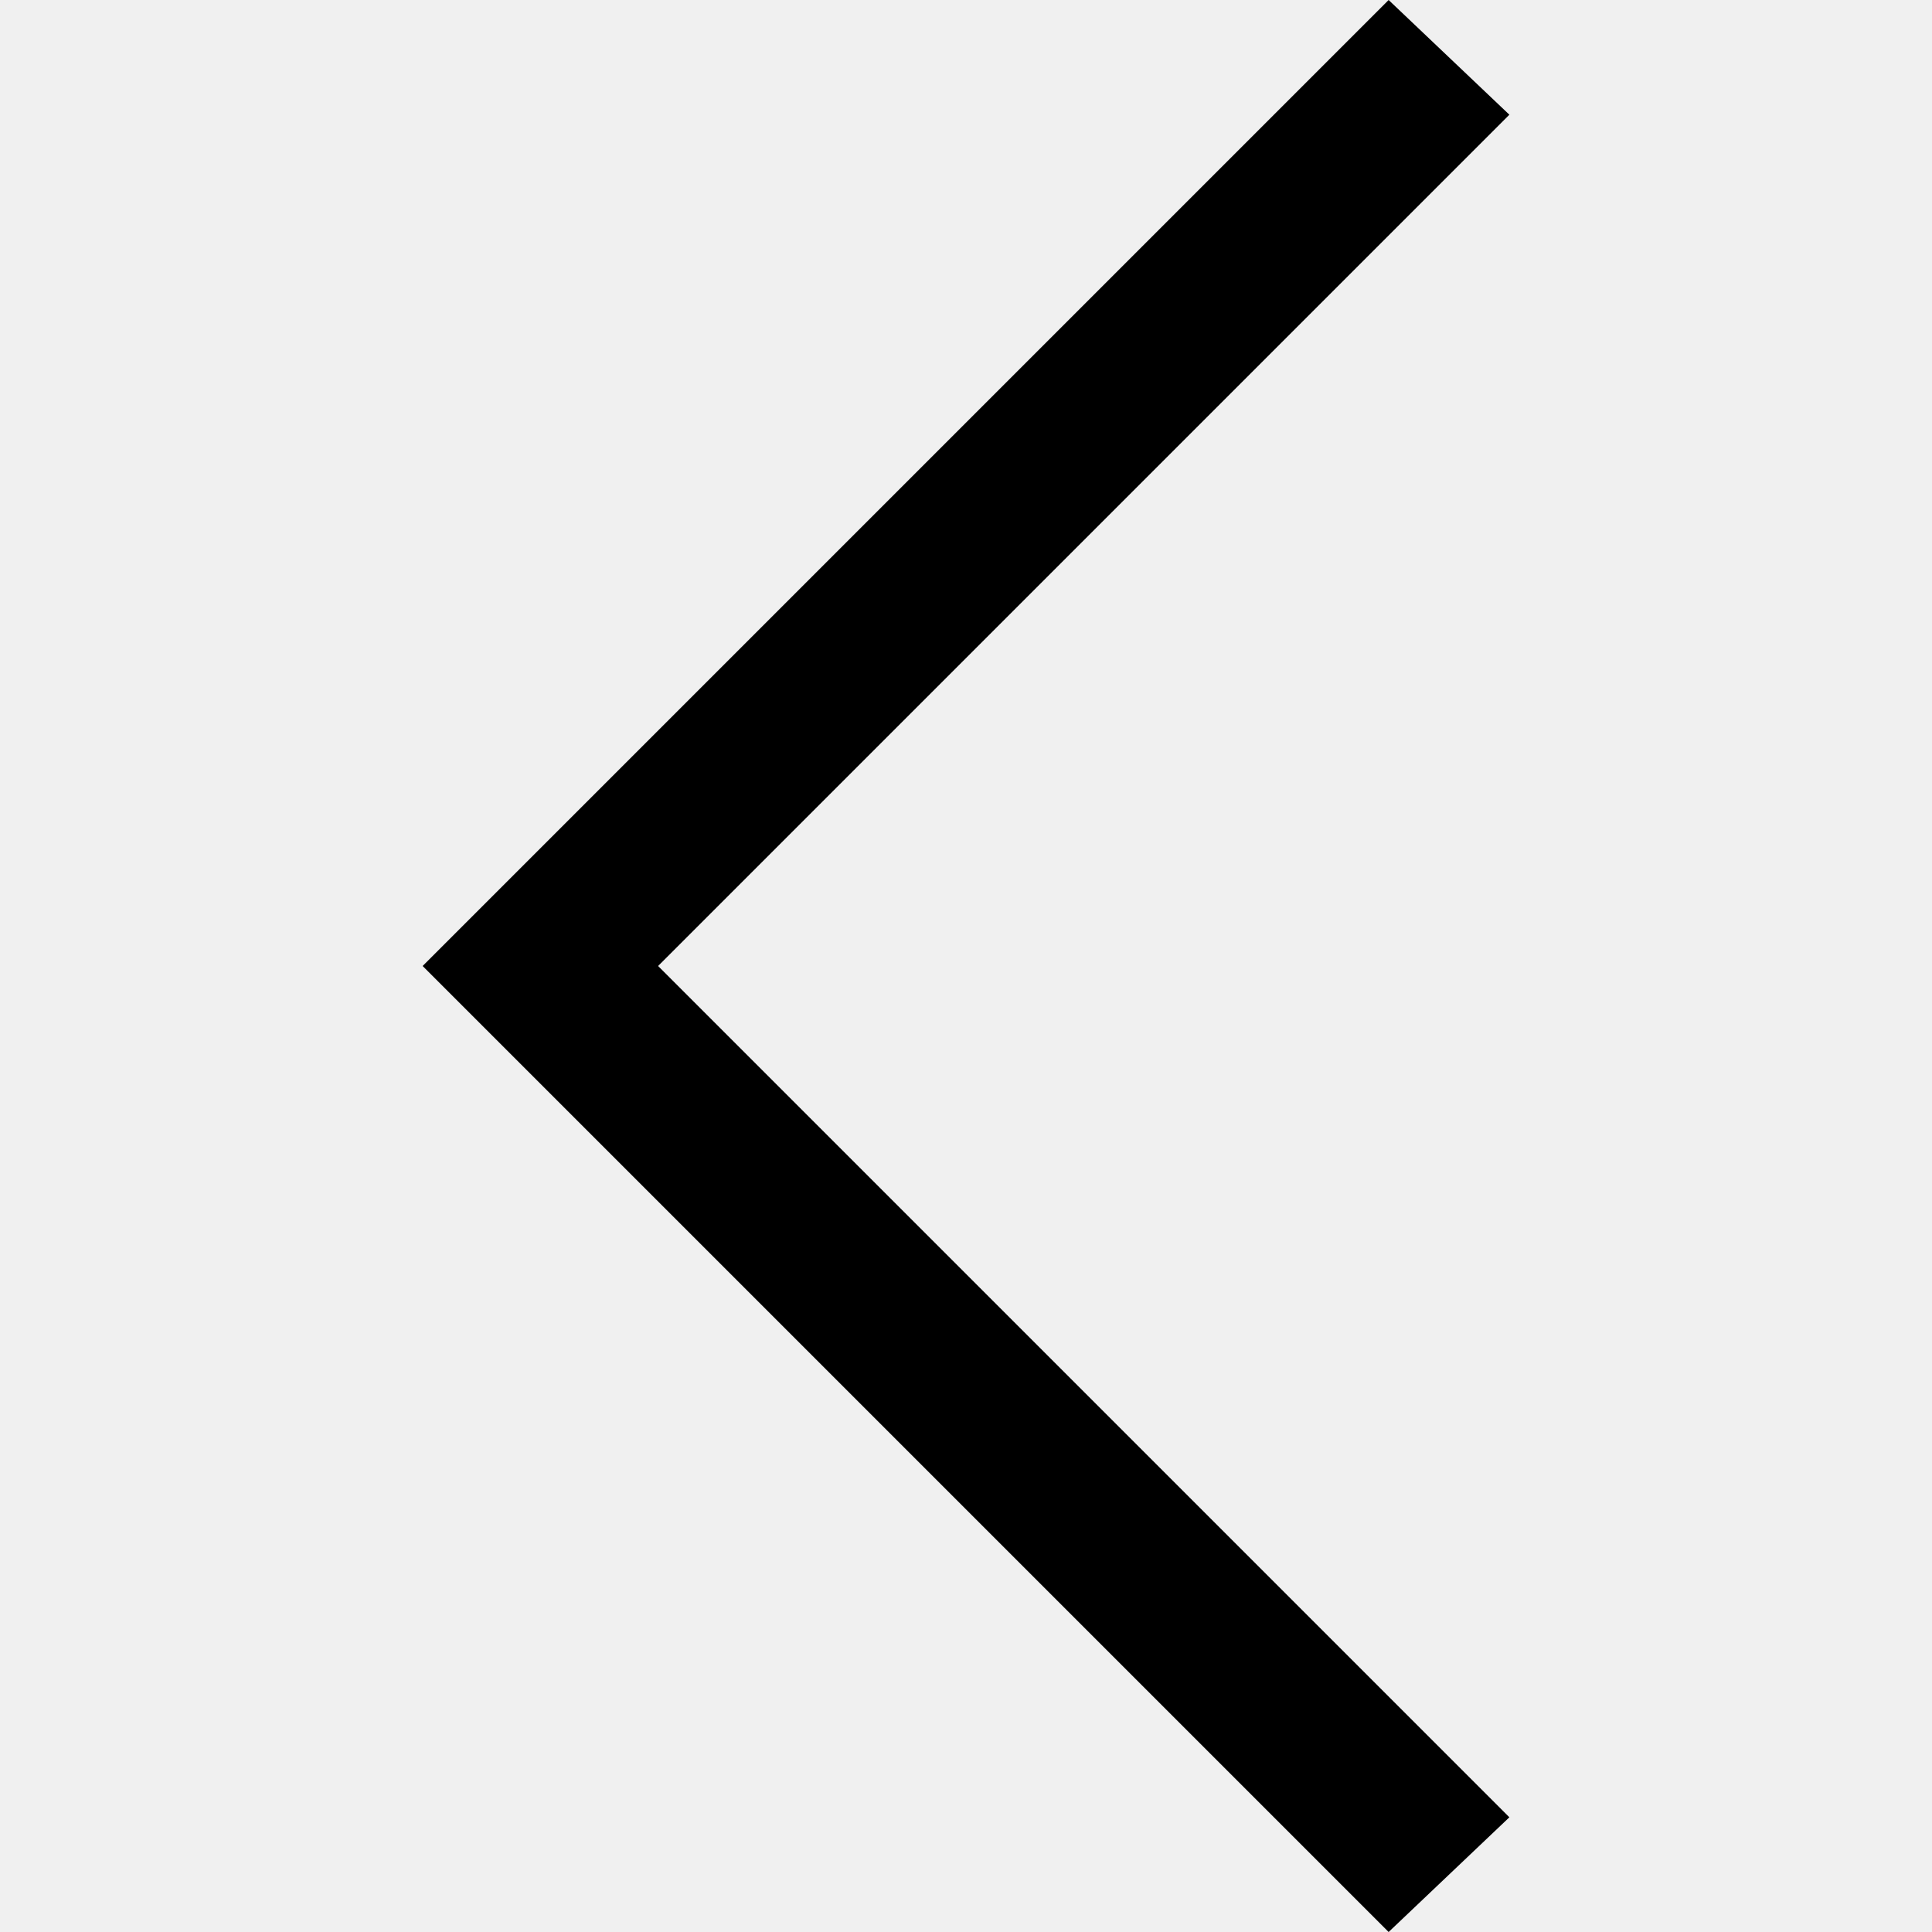
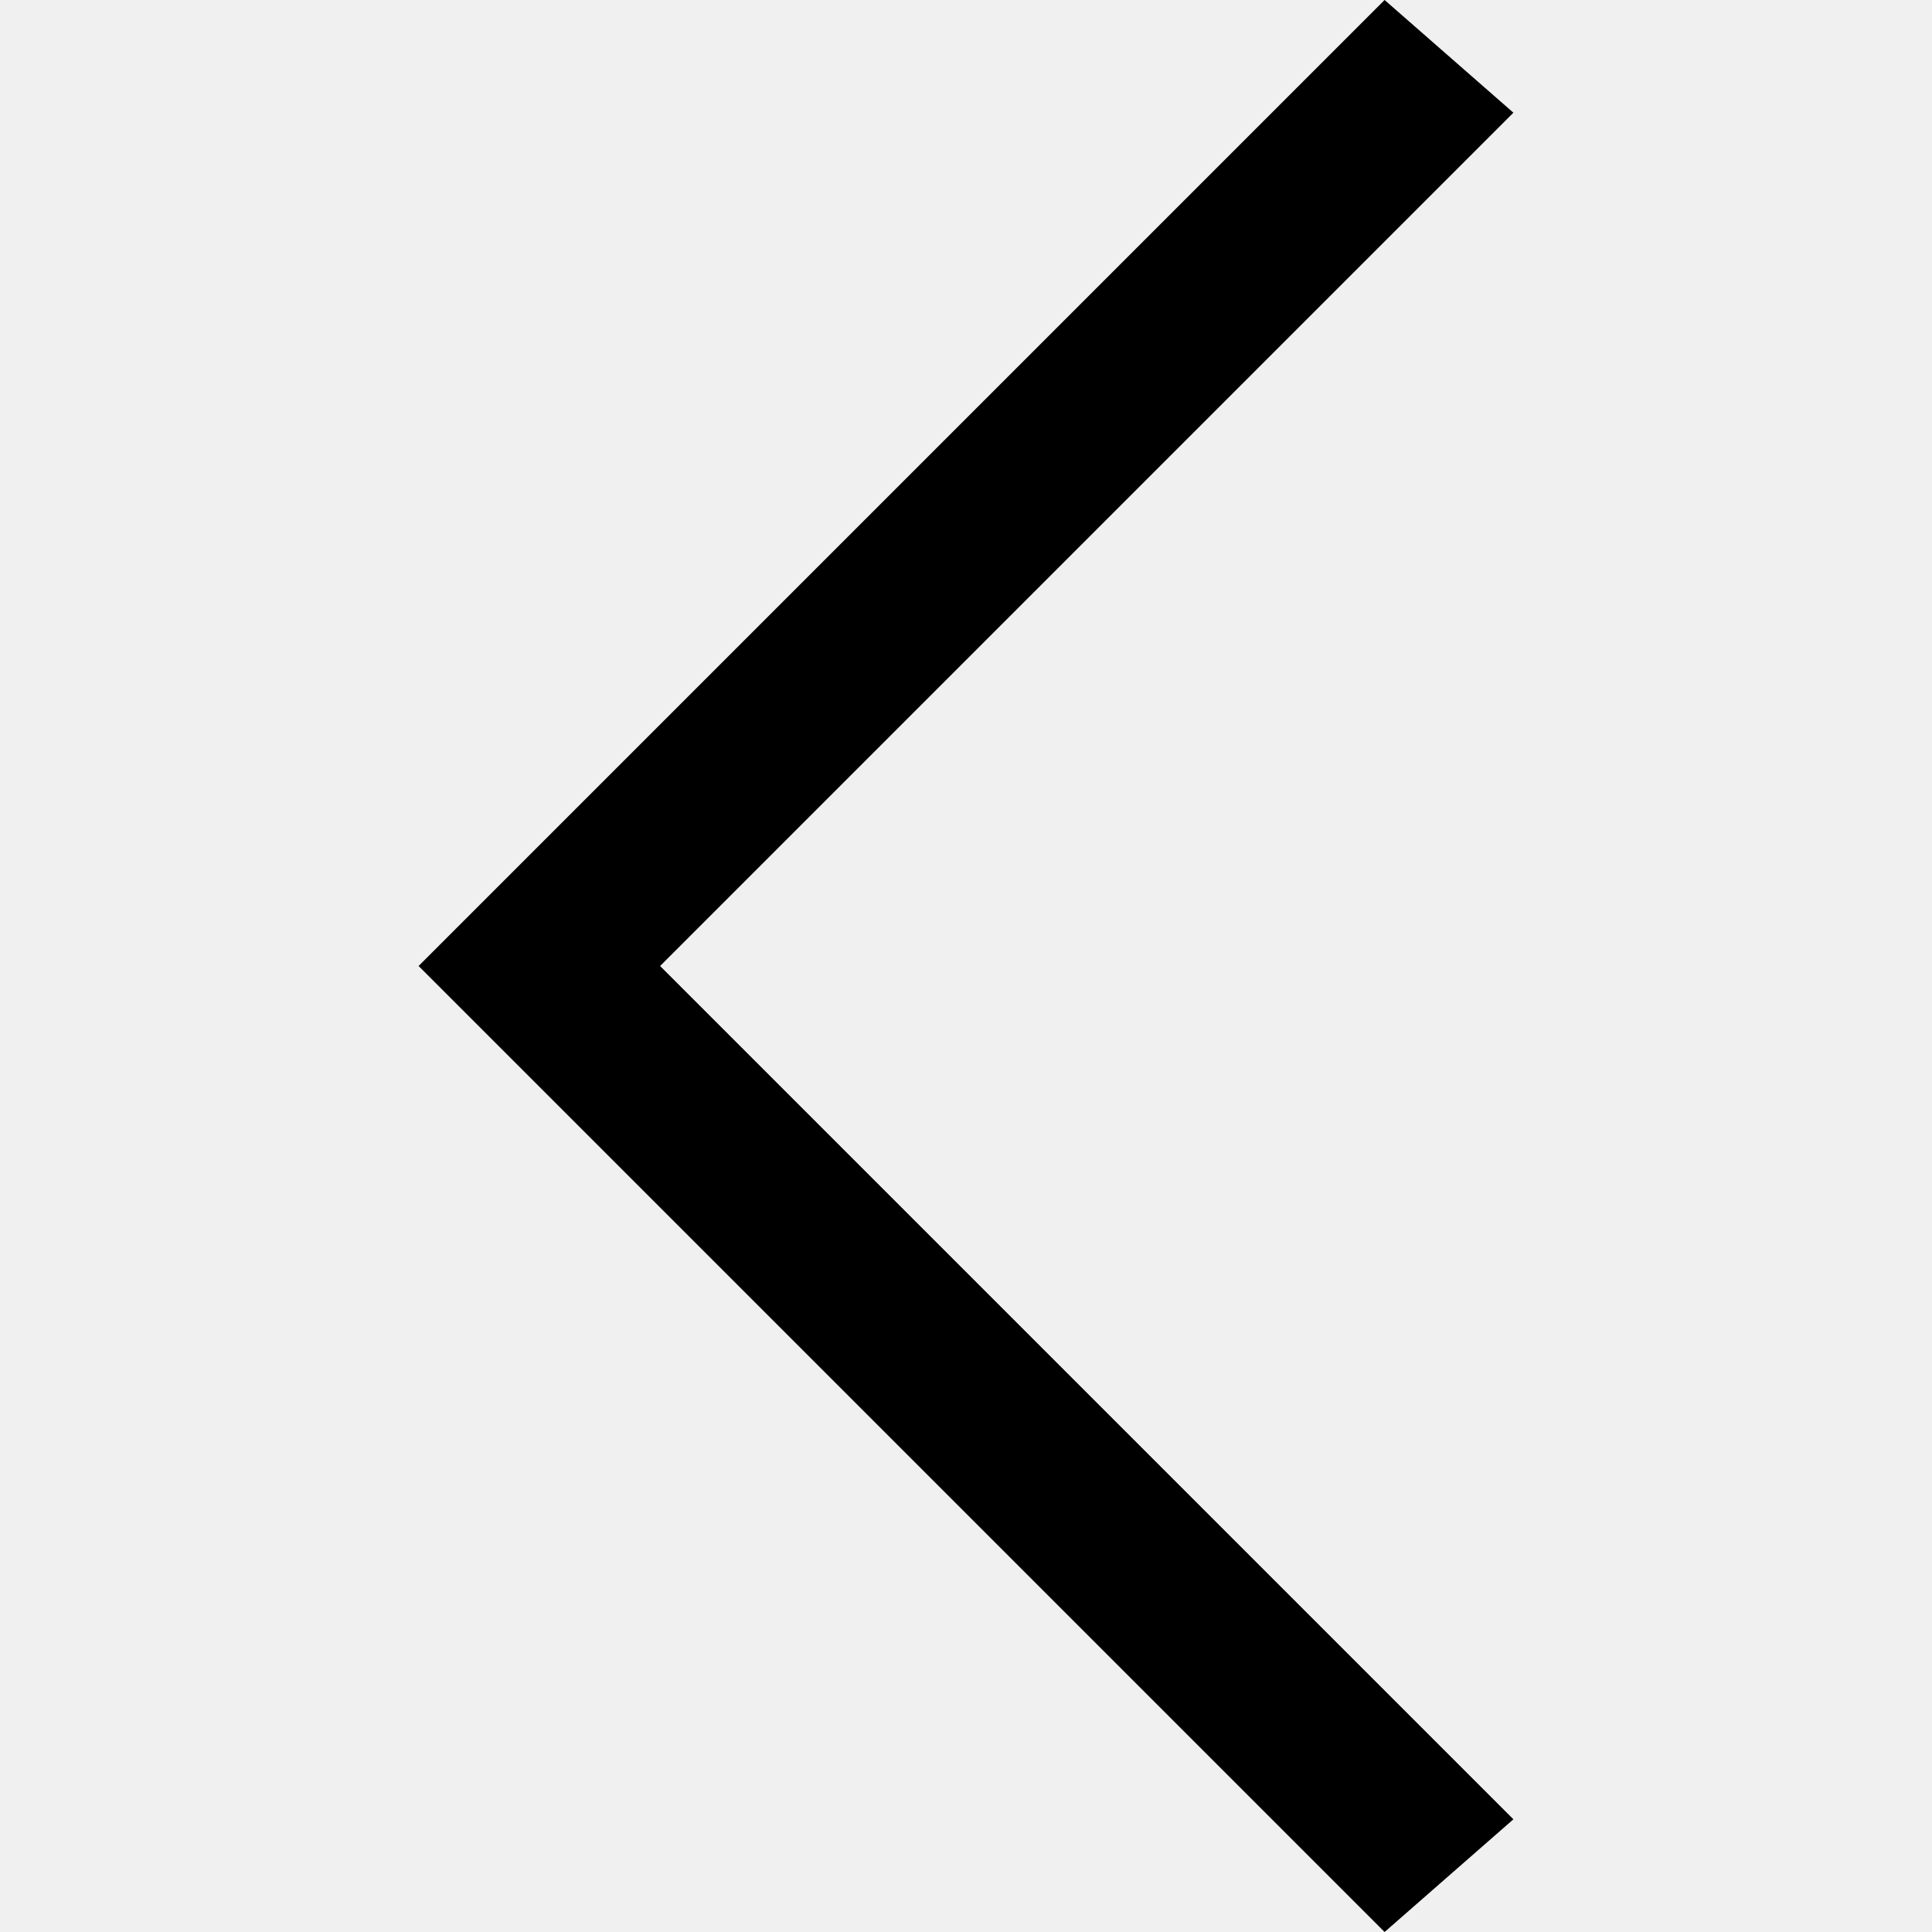
- <svg xmlns="http://www.w3.org/2000/svg" xmlns:xlink="http://www.w3.org/1999/xlink" width="24px" height="24px" viewBox="0 0 24 24" version="1.1">
-   <defs>
-     <polygon id="path-1" points="17.25 24 5.25 12 17.25 -5.00000006e-08 18.75 1.425 8.175 12 18.75 22.575" />
-   </defs>
-   <g id="VW/Icons/chevron-lft" stroke="none" stroke-width="1" fill="none" fill-rule="evenodd">
-     <mask id="mask-2" fill="white">
-       <use xlink:href="#path-1" />
-     </mask>
-     <g fill-rule="nonzero" />
-     <g id="Group" mask="url(#mask-2)" fill="#000000">
-       <g id="🎨-color">
-         <rect id="Swatch" x="0" y="0" width="24" height="24" />
-       </g>
-     </g>
+ <svg xmlns="http://www.w3.org/2000/svg" x="0px" y="0px" viewBox="0 0 24 24" aria-labelledby="chevron left  " role="presentation">
+   <g fill="currentColor">
+     <polygon id="path-1_00000118389391136991211690000014710175965013964683_" points="17.2,24 5.2,12 17.2,0 18.8,1.4 8.2,12    18.8,22.6  " />
  </g>
</svg>
